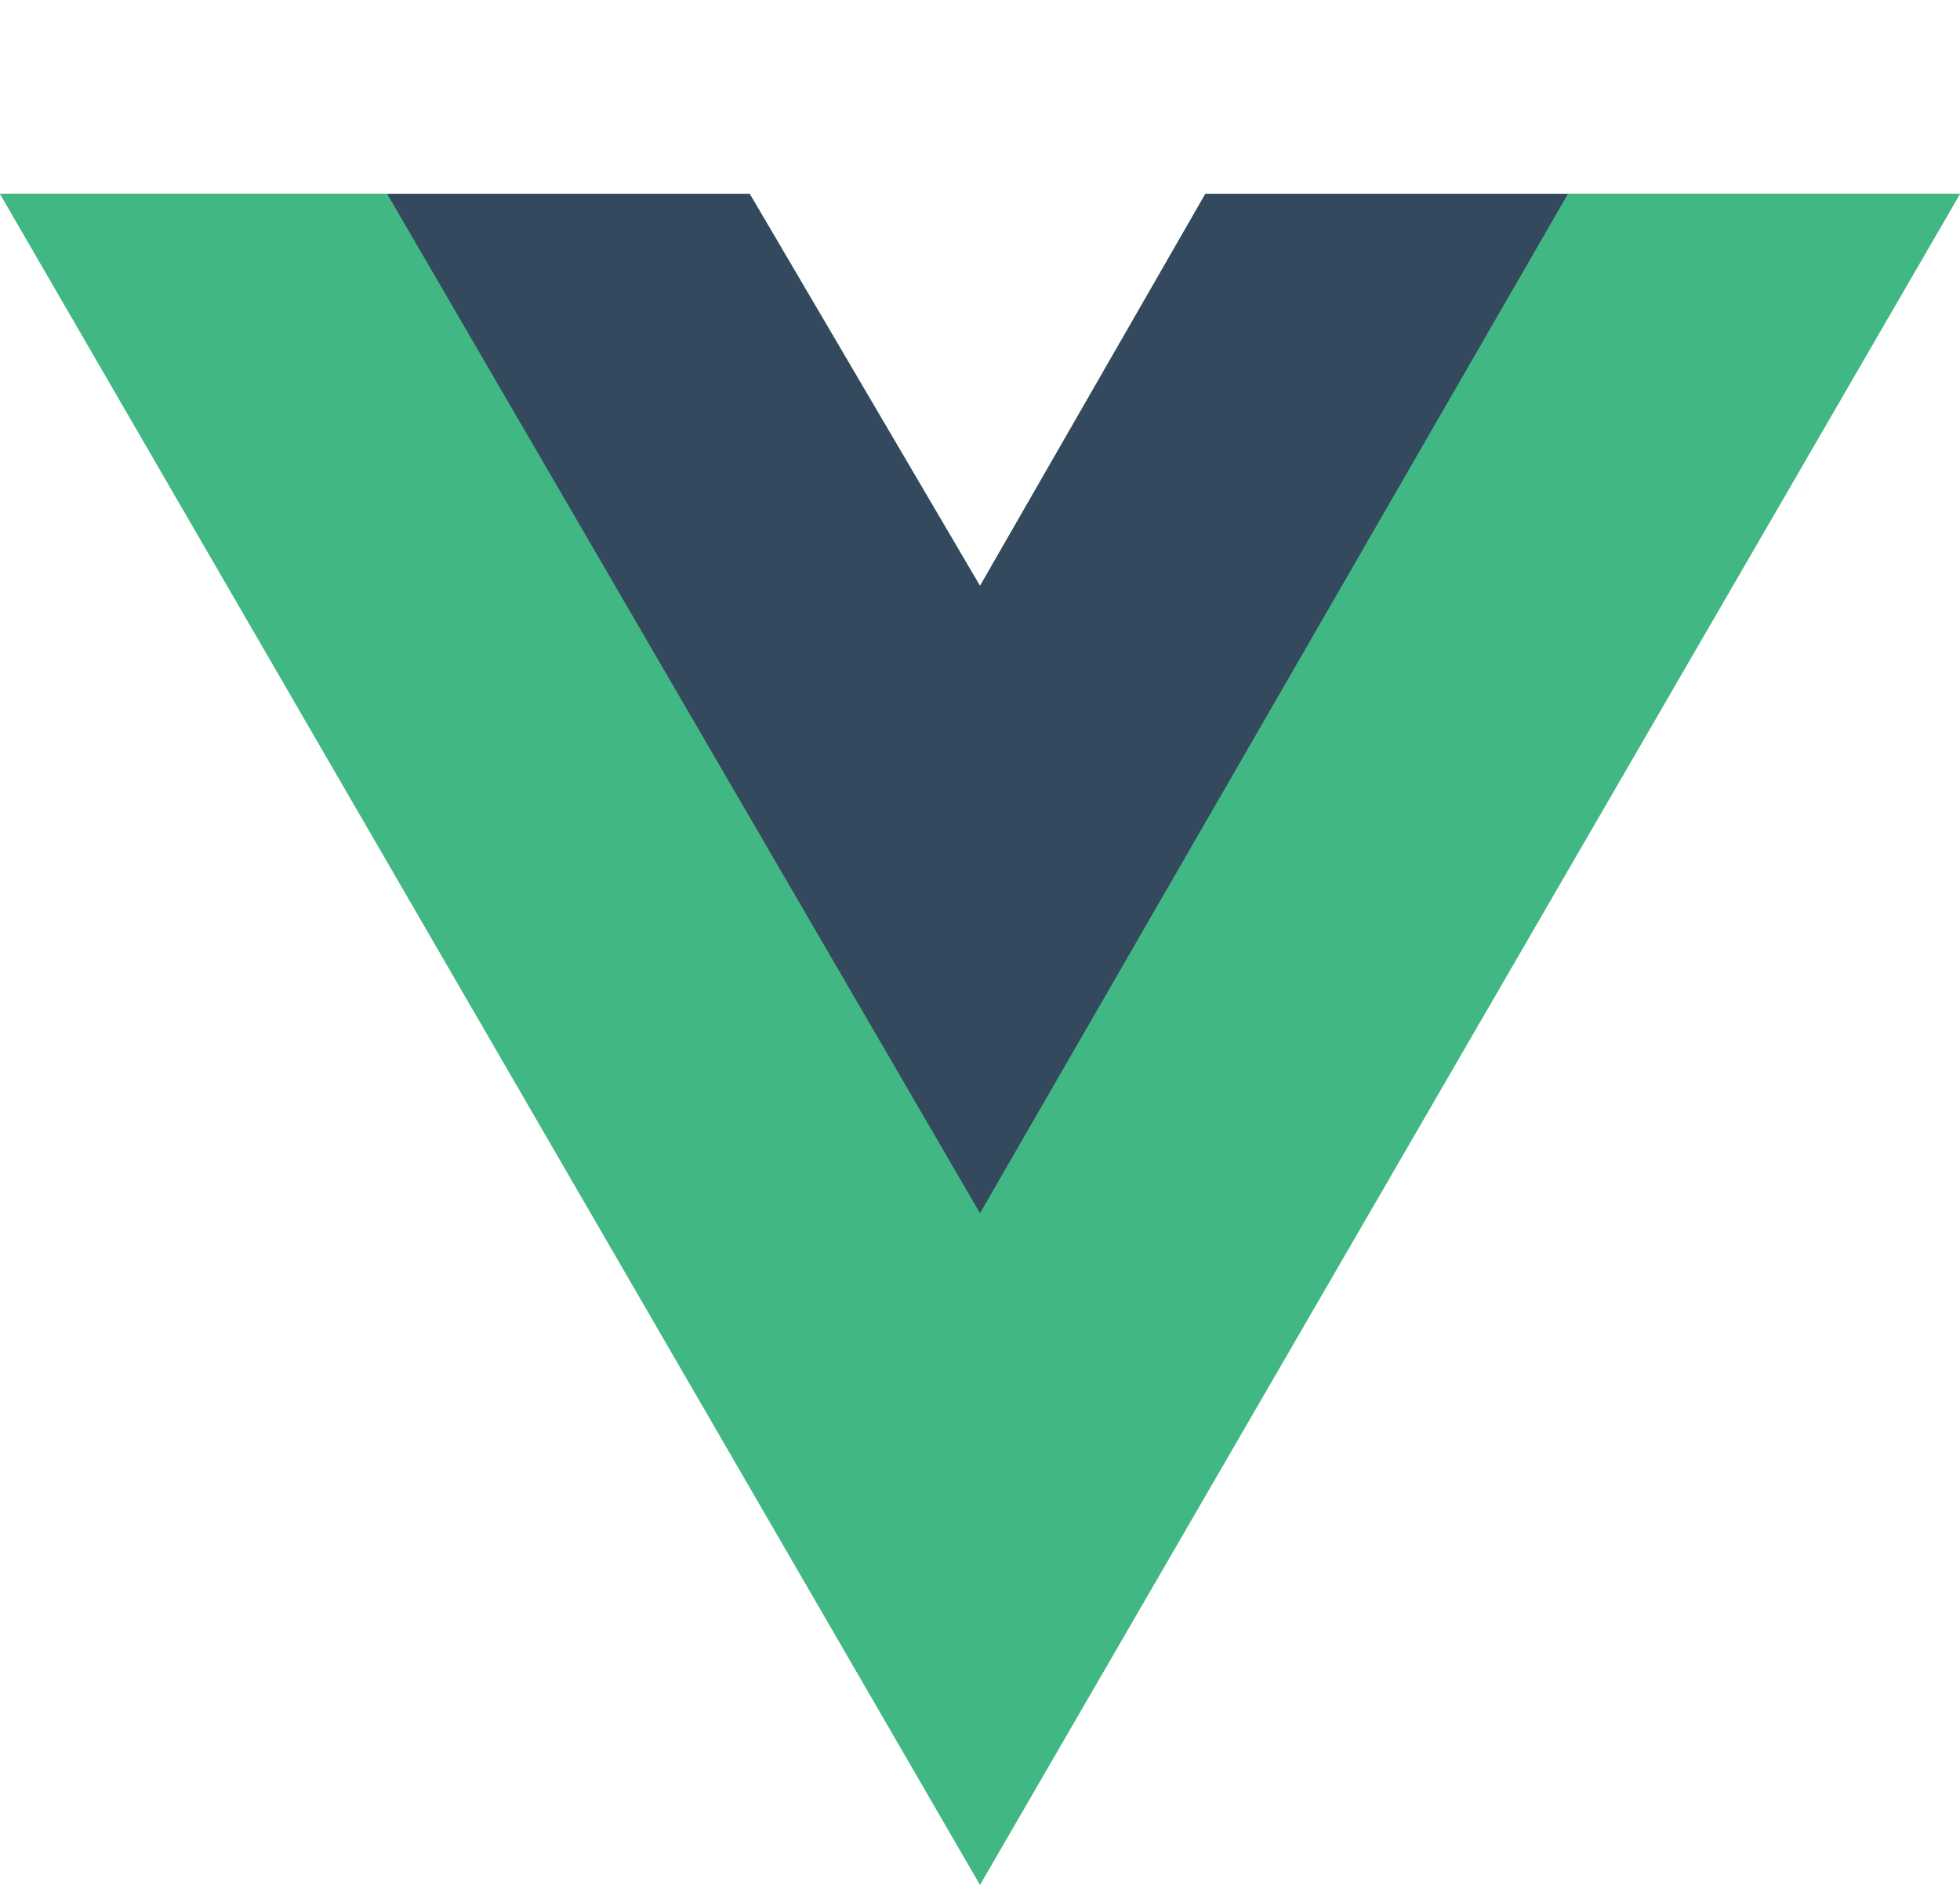
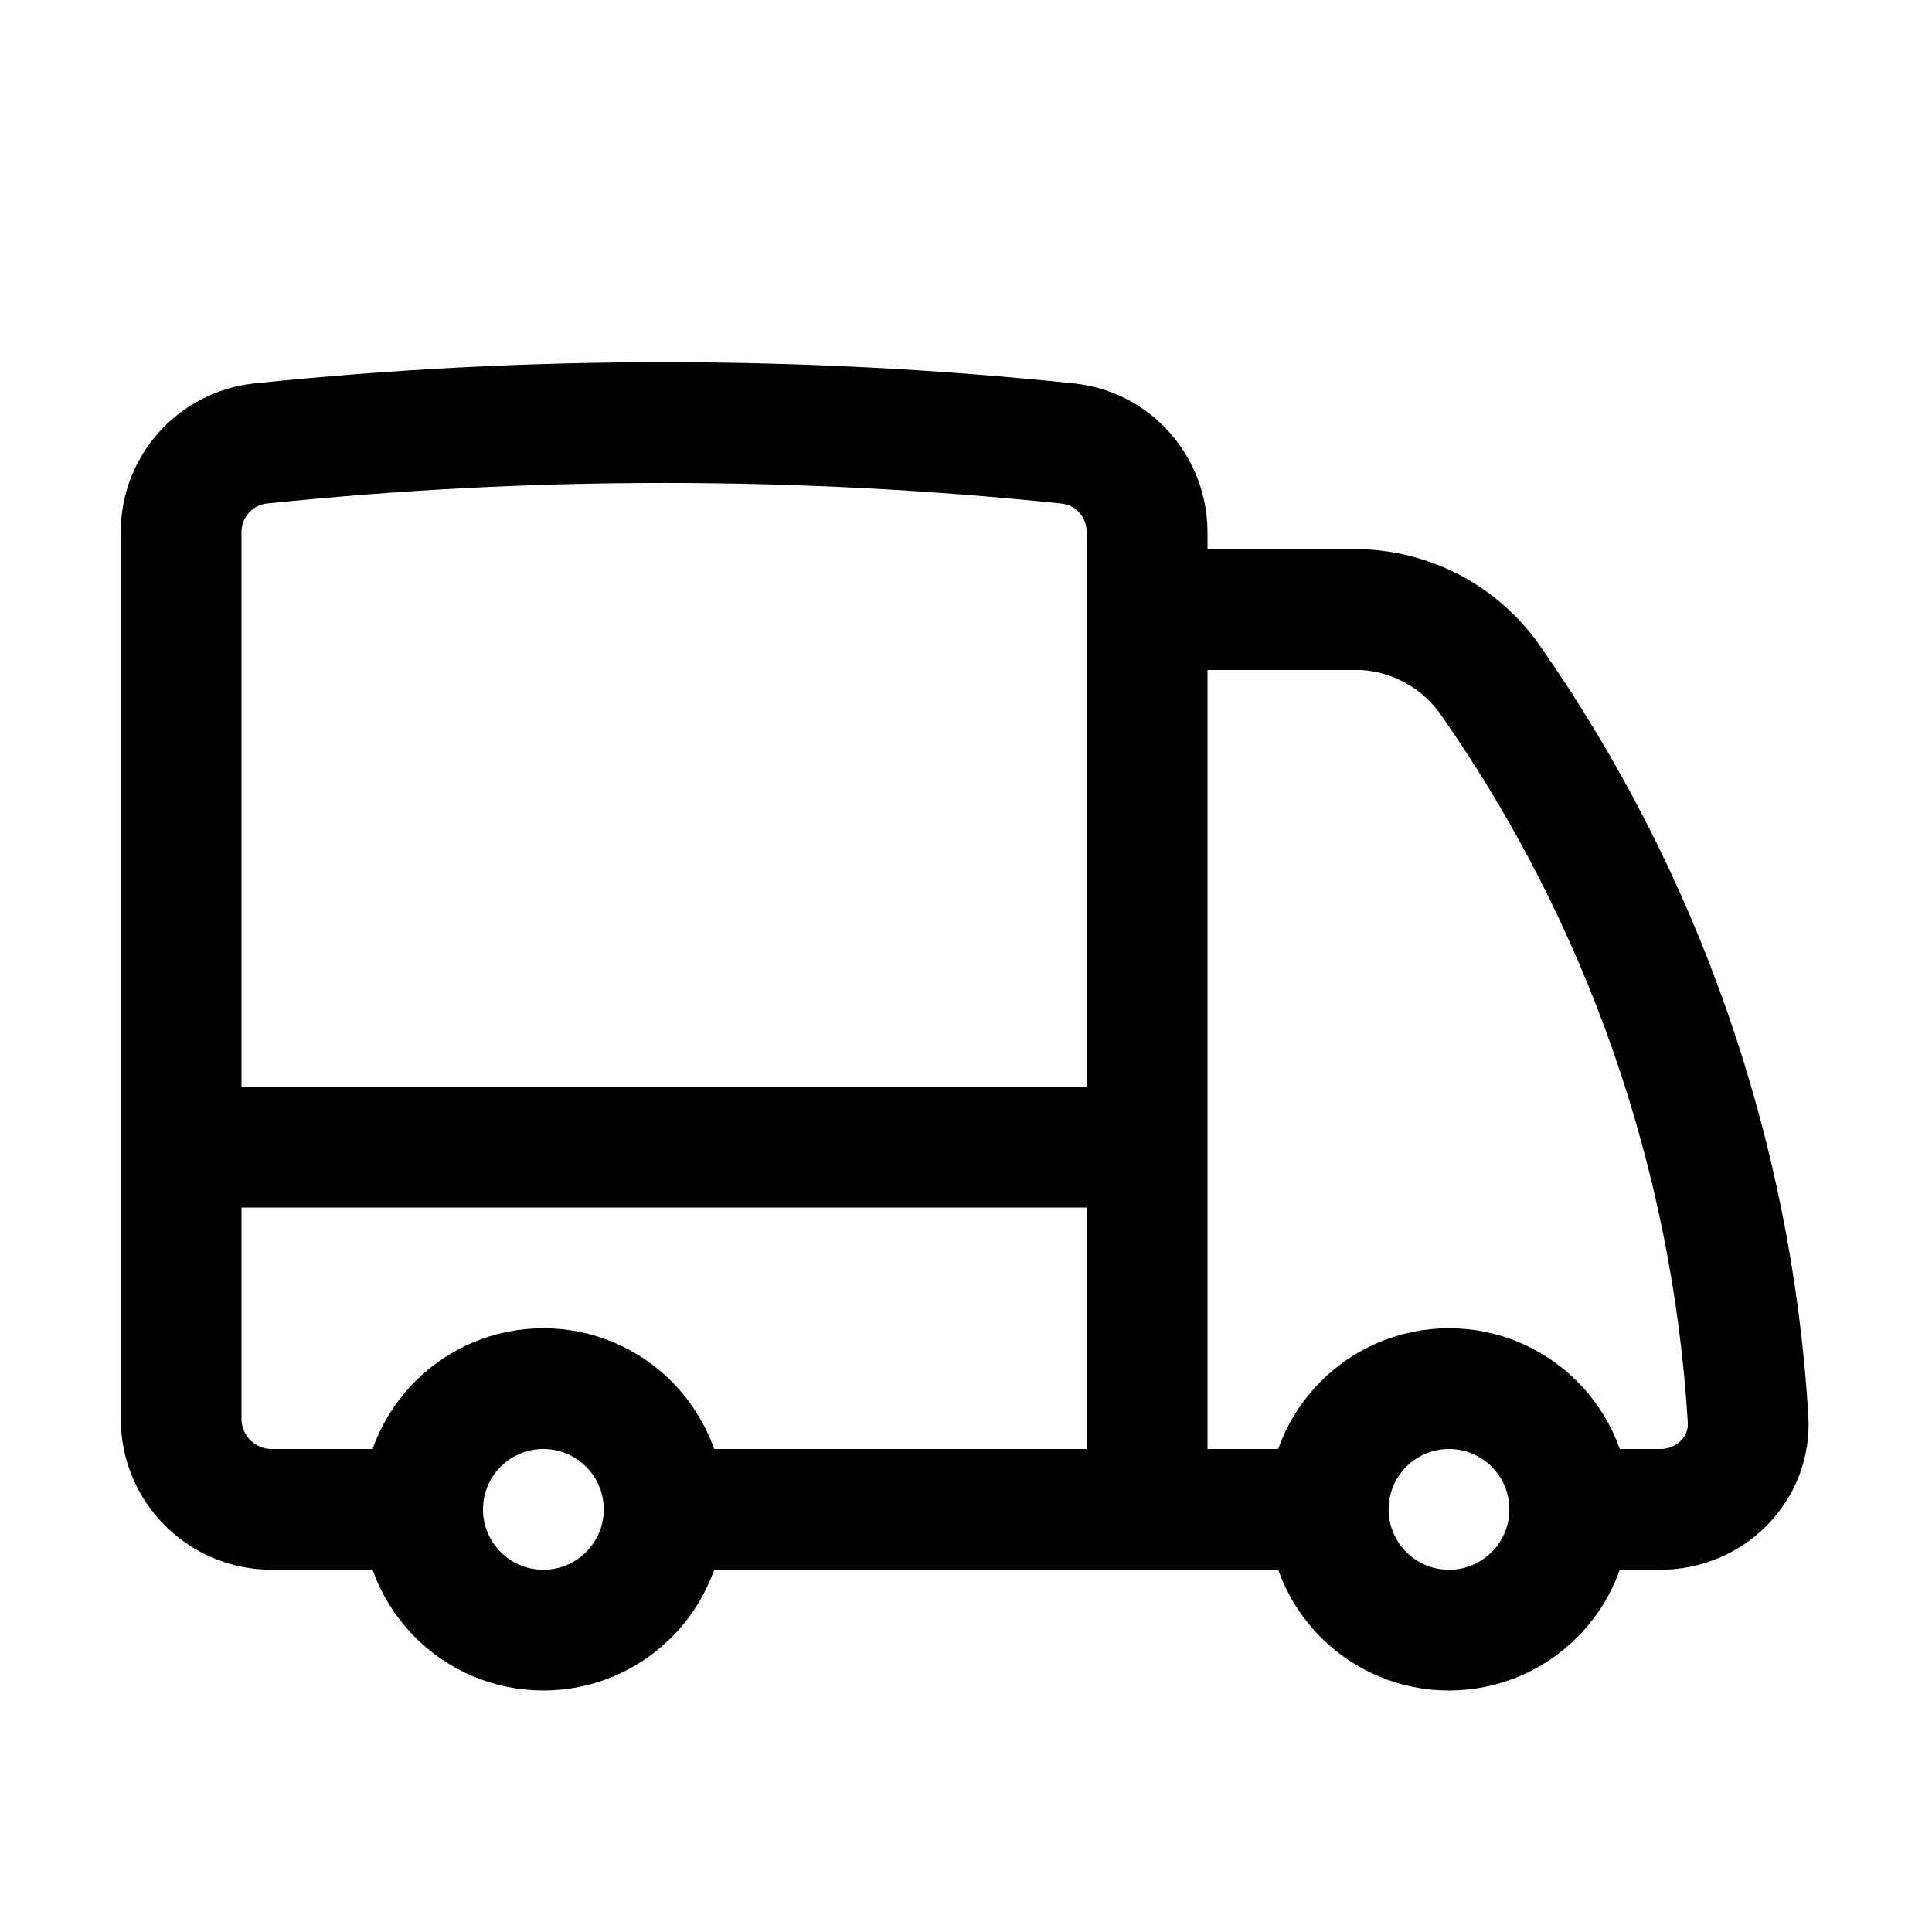
- <svg xmlns="http://www.w3.org/2000/svg" aria-hidden="true" role="img" class="iconify iconify--logos" width="37.07" height="36" preserveAspectRatio="xMidYMid meet" viewBox="0 0 256 198">
-   <path fill="#41B883" d="M204.8 0H256L128 220.8L0 0h97.92L128 51.2L157.44 0h47.36Z" />
-   <path fill="#41B883" d="m0 0l128 220.8L256 0h-51.2L128 132.48L50.56 0H0Z" />
-   <path fill="#35495E" d="M50.56 0L128 133.12L204.8 0h-47.36L128 51.2L97.92 0H50.56Z" />
+ <svg xmlns="http://www.w3.org/2000/svg" fill="none" viewBox="0 0 24 24" stroke-width="1.5" stroke="currentColor" class="h-8 inline">
+   <path stroke-linecap="round" stroke-linejoin="round" d="M8.25 18.75a1.5 1.5 0 0 1-3 0m3 0a1.5 1.5 0 0 0-3 0m3 0h6m-9 0H3.375a1.125 1.125 0 0 1-1.125-1.125V14.25m17.25 4.5a1.5 1.5 0 0 1-3 0m3 0a1.5 1.5 0 0 0-3 0m3 0h1.125c.621 0 1.129-.504 1.09-1.124a17.902 17.902 0 0 0-3.213-9.193 2.056 2.056 0 0 0-1.58-.86H14.25M16.5 18.75h-2.25m0-11.177v-.958c0-.568-.422-1.048-.987-1.106a48.554 48.554 0 0 0-10.026 0 1.106 1.106 0 0 0-.987 1.106v7.635m12-6.677v6.677m0 4.5v-4.5m0 0h-12" />
</svg>
